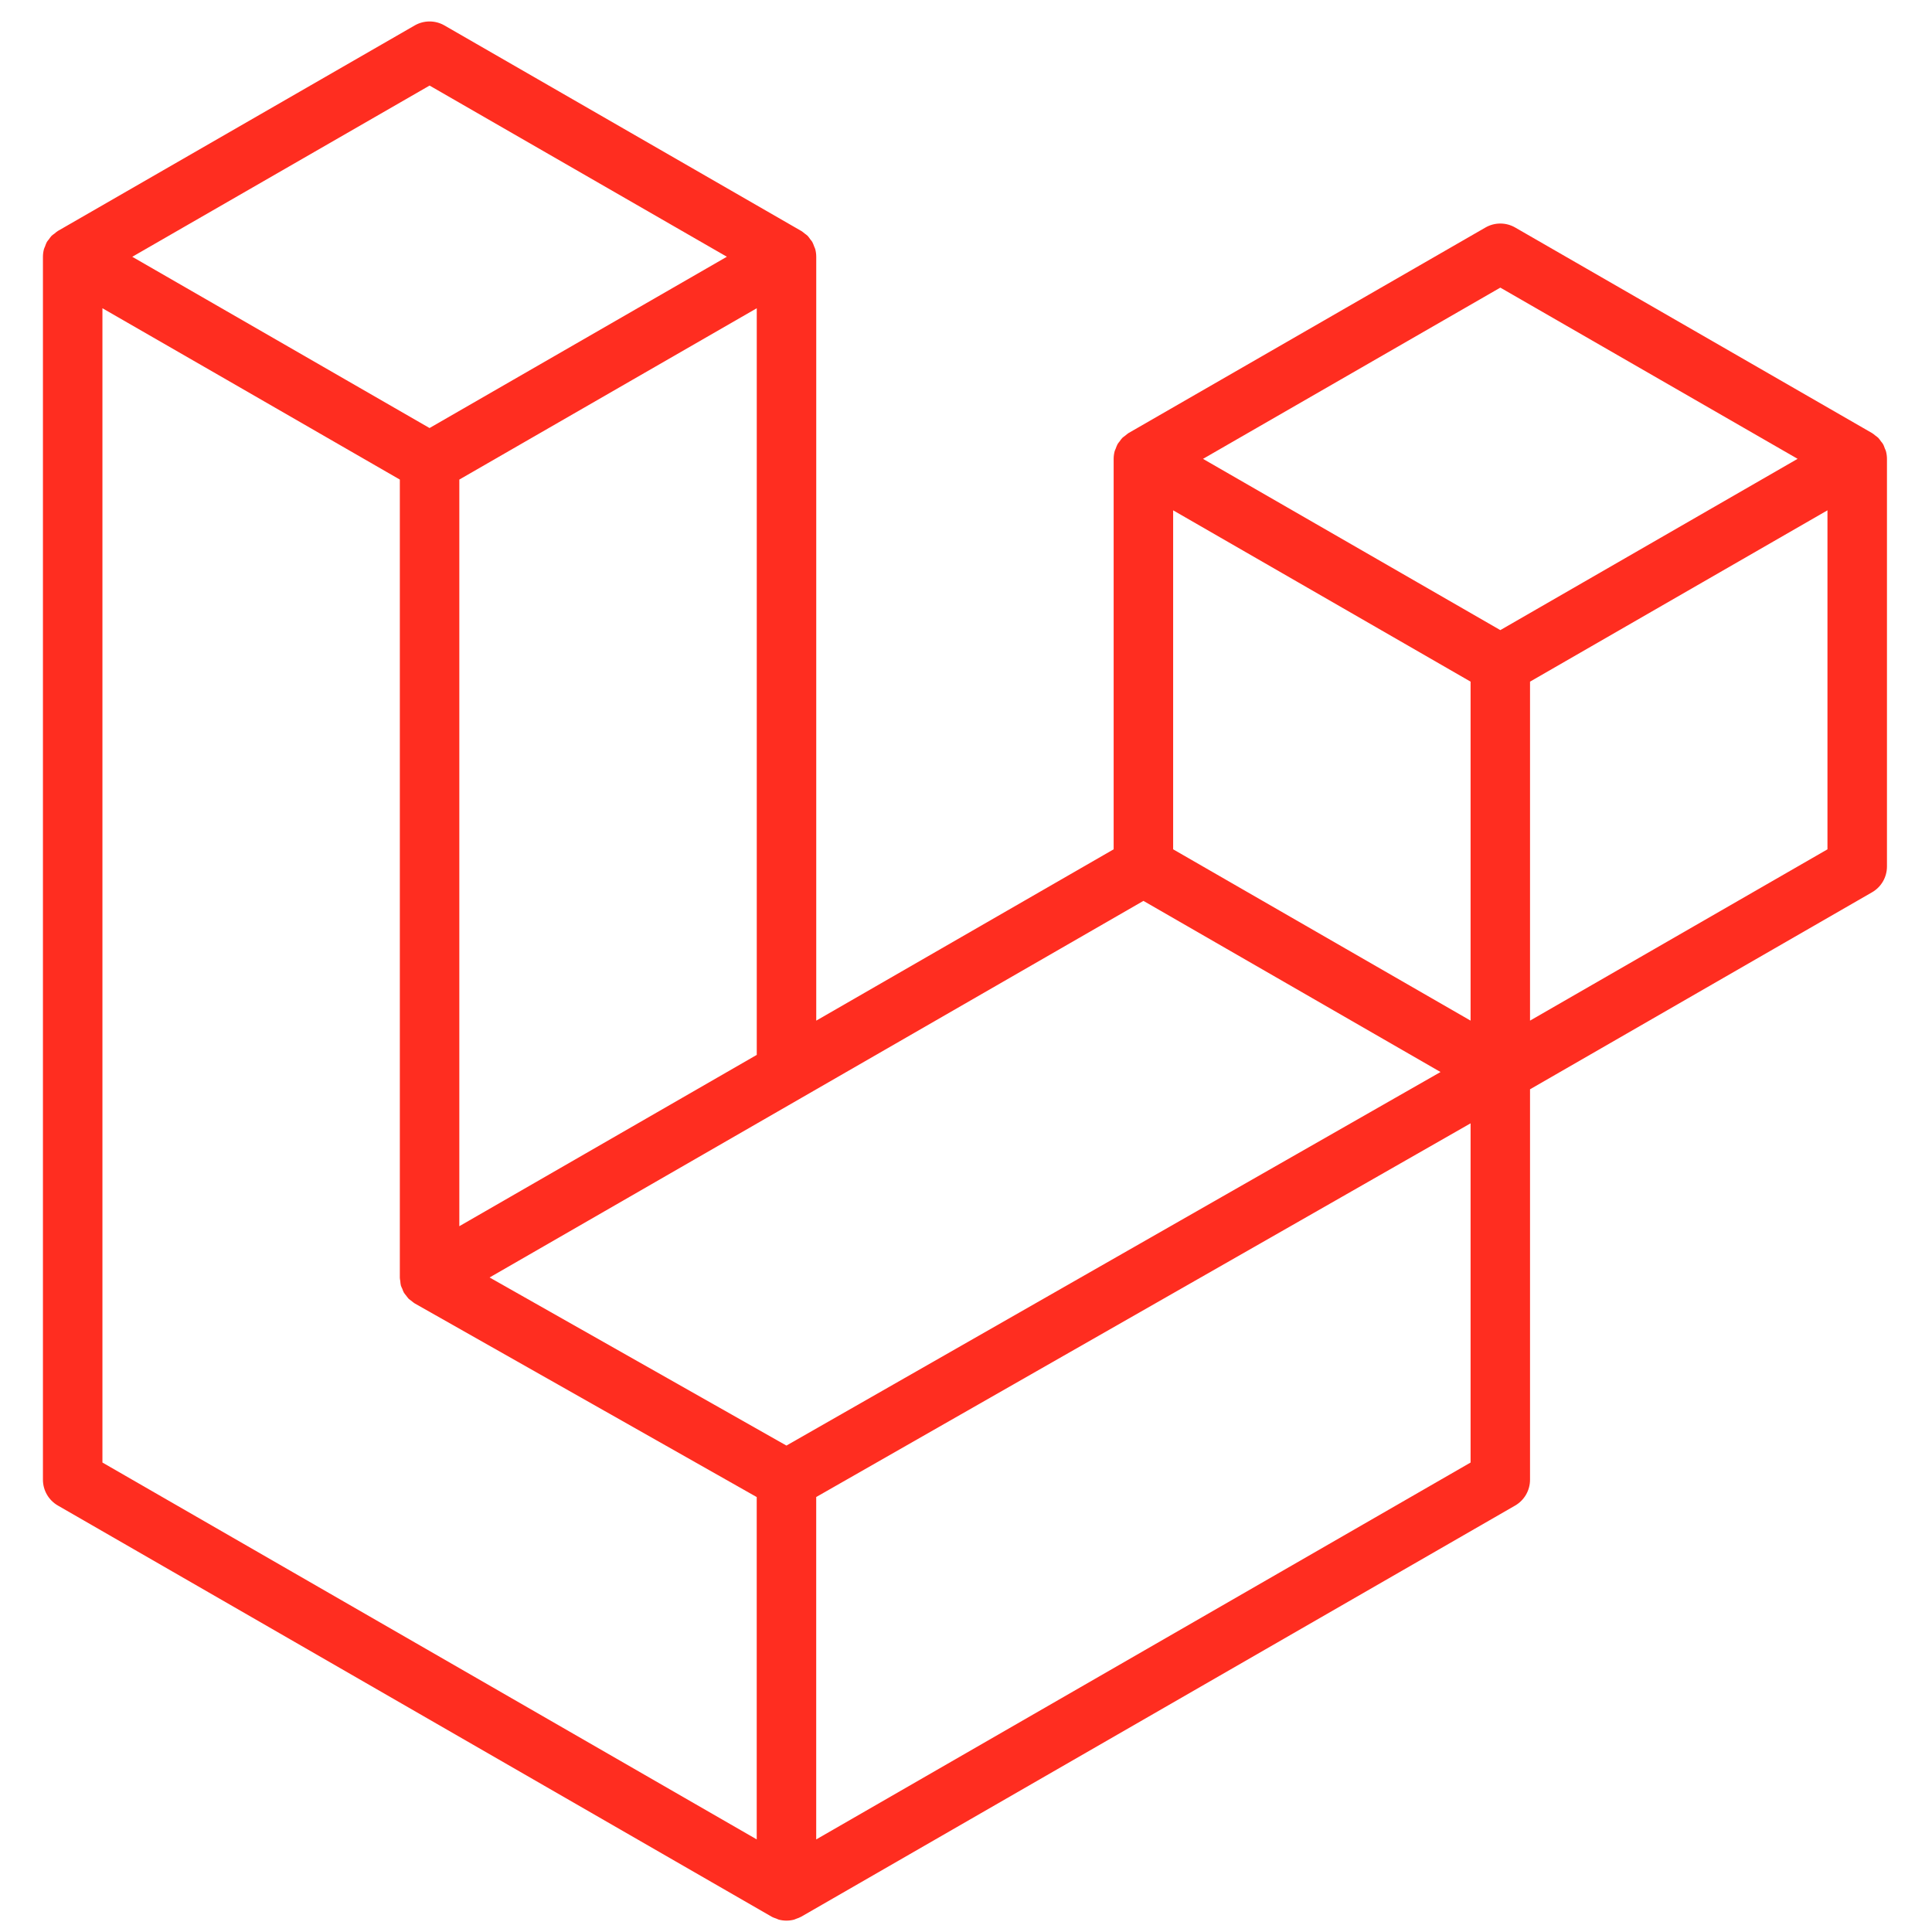
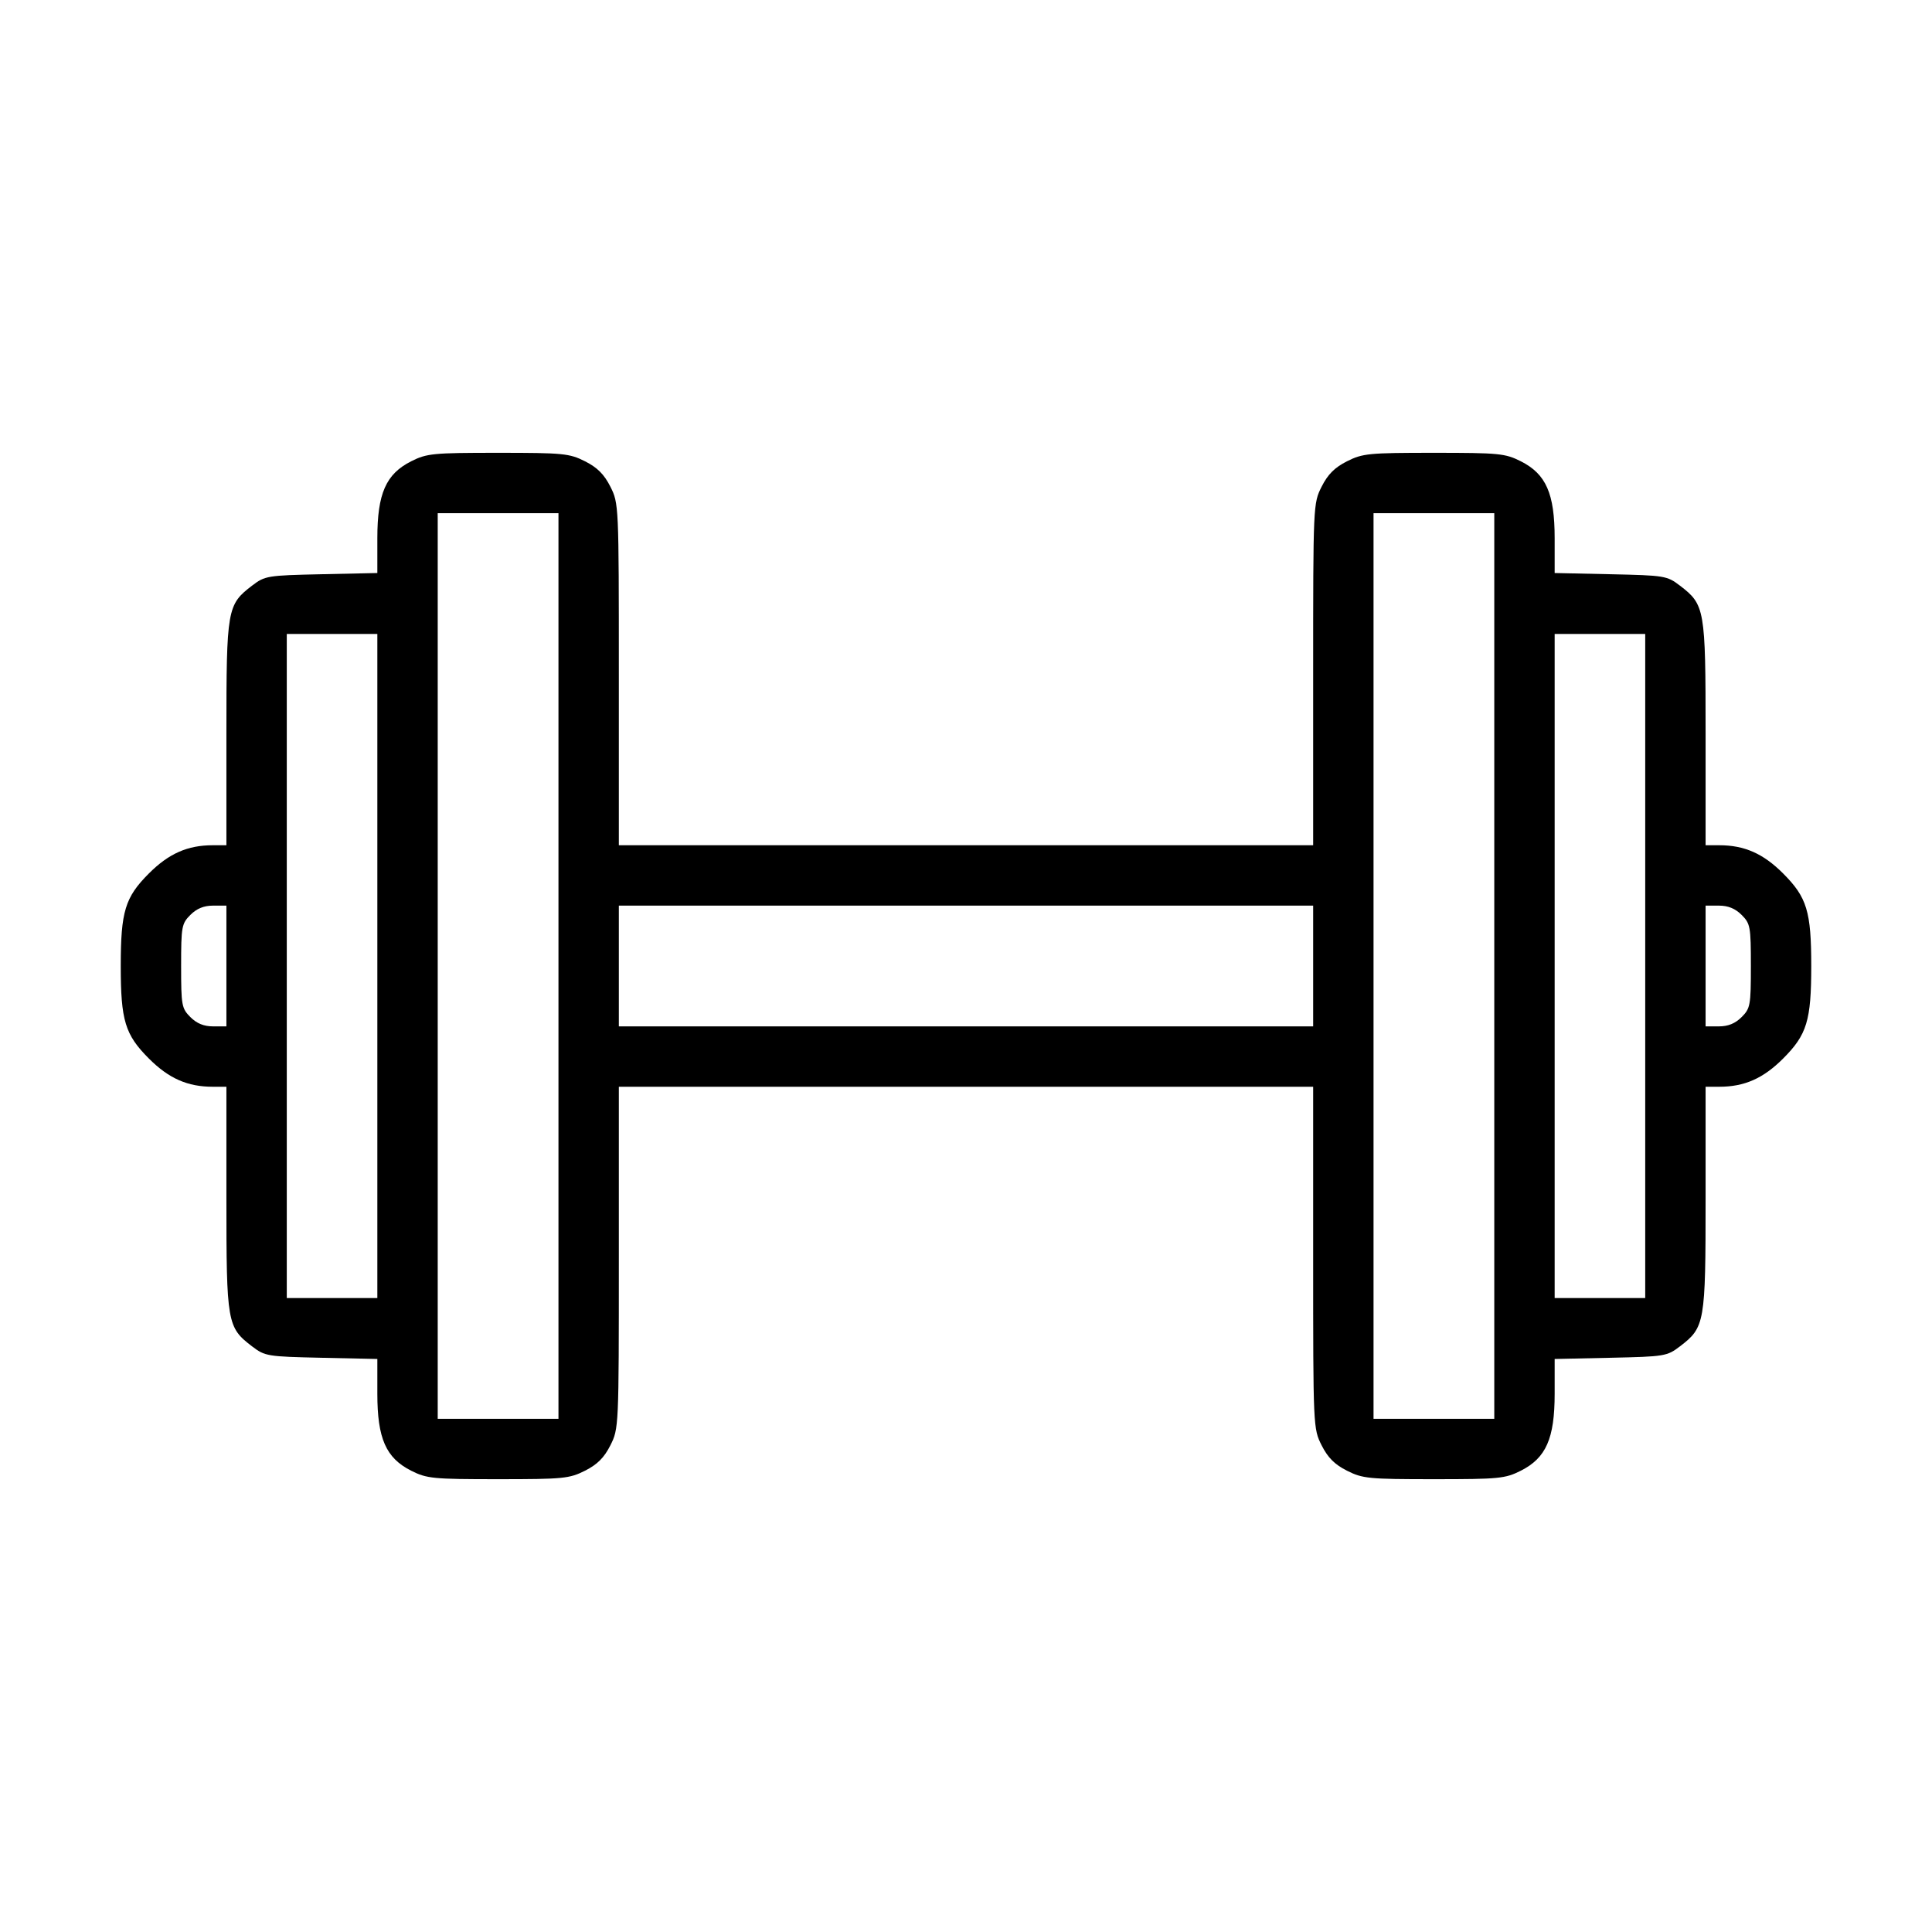
- <svg xmlns="http://www.w3.org/2000/svg" width="166" height="166" viewBox="0 0 166 166" fill="none">
-   <path fill-rule="evenodd" clip-rule="evenodd" d="M162.041 38.759C162.099 38.977 162.129 39.201 162.13 39.426V74.452C162.13 74.902 162.011 75.344 161.786 75.733C161.561 76.122 161.237 76.444 160.847 76.668L131.462 93.594V127.141C131.462 128.054 130.977 128.897 130.186 129.357L68.847 164.683C68.707 164.763 68.554 164.814 68.401 164.868C68.343 164.887 68.289 164.922 68.228 164.938C67.8 165.051 67.349 165.051 66.92 164.938C66.85 164.919 66.786 164.881 66.719 164.855C66.579 164.804 66.432 164.76 66.298 164.683L4.972 129.357C4.583 129.133 4.259 128.81 4.034 128.421C3.808 128.032 3.69 127.591 3.689 127.141L3.689 22.063C3.689 21.834 3.721 21.61 3.779 21.393C3.798 21.32 3.843 21.253 3.868 21.179C3.916 21.045 3.961 20.908 4.031 20.783C4.079 20.7 4.149 20.633 4.206 20.557C4.28 20.454 4.347 20.349 4.433 20.26C4.506 20.186 4.602 20.132 4.685 20.068C4.778 19.992 4.861 19.909 4.966 19.848L35.633 2.185C36.022 1.961 36.462 1.844 36.91 1.844C37.358 1.844 37.798 1.961 38.186 2.185L68.851 19.848H68.857C68.959 19.912 69.045 19.992 69.138 20.065C69.221 20.129 69.313 20.186 69.387 20.257C69.476 20.349 69.54 20.454 69.616 20.557C69.671 20.633 69.744 20.7 69.789 20.783C69.862 20.911 69.904 21.045 69.955 21.179C69.98 21.253 70.025 21.32 70.044 21.396C70.103 21.614 70.133 21.838 70.133 22.063V87.694L95.686 72.974V39.423C95.686 39.2 95.718 38.973 95.775 38.759C95.798 38.683 95.839 38.615 95.865 38.542C95.916 38.408 95.96 38.271 96.031 38.146C96.079 38.063 96.149 37.996 96.203 37.92C96.279 37.818 96.343 37.712 96.433 37.623C96.506 37.549 96.599 37.495 96.681 37.431C96.777 37.355 96.86 37.272 96.962 37.211L127.633 19.548C128.021 19.324 128.461 19.206 128.91 19.206C129.358 19.206 129.798 19.324 130.186 19.548L160.85 37.211C160.959 37.275 161.042 37.355 161.137 37.428C161.217 37.492 161.31 37.549 161.383 37.62C161.473 37.712 161.536 37.818 161.613 37.92C161.67 37.996 161.741 38.063 161.785 38.146C161.859 38.271 161.9 38.408 161.951 38.542C161.98 38.615 162.021 38.683 162.041 38.759ZM157.018 72.974V43.848L146.287 50.028L131.462 58.568V87.694L157.021 72.974H157.018ZM126.354 125.663V96.518L111.771 104.85L70.13 128.626V158.046L126.354 125.663ZM8.801 26.485V125.663L65.018 158.043V128.629L35.649 112L35.64 111.994L35.627 111.988C35.528 111.93 35.445 111.847 35.353 111.777C35.273 111.713 35.18 111.662 35.11 111.592L35.104 111.582C35.021 111.502 34.963 111.403 34.893 111.314C34.829 111.228 34.753 111.154 34.702 111.065L34.699 111.055C34.641 110.96 34.606 110.845 34.565 110.736C34.523 110.64 34.469 110.551 34.443 110.449C34.411 110.328 34.405 110.197 34.392 110.072C34.379 109.976 34.354 109.881 34.354 109.785V109.778V41.205L19.532 32.662L8.801 26.485ZM36.913 7.35L11.364 22.063L36.907 36.777L62.453 22.06L36.907 7.35H36.913ZM50.2 99.174L65.022 90.637V26.485L54.291 32.665L39.466 41.205V105.357L50.2 99.174ZM128.91 24.713L103.363 39.426L128.91 54.14L154.453 39.423L128.91 24.713ZM126.354 58.568L111.529 50.028L100.798 43.848V72.974L115.619 81.511L126.354 87.694V58.568ZM67.571 124.205L105.042 102.803L123.772 92.109L98.245 77.405L68.854 94.334L42.066 109.762L67.571 124.205Z" fill="#FF2D20" />
+ <svg xmlns="http://www.w3.org/2000/svg" width="512" height="512" viewBox="0 0 512 512" version="1.1">
+   <path d="M 108.962 122.250 C 102.276 125.621, 100 130.800, 100 142.640 L 100 151.856 85.168 152.178 C 70.838 152.489, 70.217 152.591, 66.809 155.194 C 60.193 160.246, 60 161.354, 60 194.401 L 60 224 56.366 224 C 49.708 224, 44.735 226.197, 39.466 231.466 C 33.140 237.792, 32 241.538, 32 256 C 32 270.462, 33.140 274.208, 39.466 280.534 C 44.735 285.803, 49.708 288, 56.366 288 L 60 288 60 317.599 C 60 350.646, 60.193 351.754, 66.809 356.806 C 70.217 359.409, 70.838 359.511, 85.168 359.822 L 100 360.144 100 369.360 C 100 381.200, 102.276 386.379, 108.962 389.750 C 113.111 391.842, 114.724 392, 132 392 C 149.276 392, 150.889 391.842, 155.038 389.750 C 158.298 388.106, 160.106 386.298, 161.750 383.038 C 163.985 378.607, 164 378.265, 164 333.288 L 164 288 256 288 L 348 288 348 333.288 C 348 378.265, 348.015 378.607, 350.250 383.038 C 351.894 386.298, 353.702 388.106, 356.962 389.750 C 361.111 391.842, 362.724 392, 380 392 C 397.276 392, 398.889 391.842, 403.038 389.750 C 409.724 386.379, 412 381.200, 412 369.360 L 412 360.144 426.832 359.822 C 441.162 359.511, 441.783 359.409, 445.191 356.806 C 451.807 351.754, 452 350.646, 452 317.599 L 452 288 455.634 288 C 462.292 288, 467.265 285.803, 472.534 280.534 C 478.860 274.208, 480 270.462, 480 256 C 480 241.538, 478.860 237.792, 472.534 231.466 C 467.265 226.197, 462.292 224, 455.634 224 L 452 224 452 194.401 C 452 161.354, 451.807 160.246, 445.191 155.194 C 441.783 152.591, 441.162 152.489, 426.832 152.178 L 412 151.856 412 142.640 C 412 130.800, 409.724 125.621, 403.038 122.250 C 398.889 120.158, 397.276 120, 380 120 C 362.724 120, 361.111 120.158, 356.962 122.250 C 353.702 123.894, 351.894 125.702, 350.250 128.962 C 348.015 133.393, 348 133.735, 348 178.712 L 348 224 256 224 L 164 224 164 178.712 C 164 133.735, 163.985 133.393, 161.750 128.962 C 160.106 125.702, 158.298 123.894, 155.038 122.250 C 150.889 120.158, 149.276 120, 132 120 C 114.724 120, 113.111 120.158, 108.962 122.250 M 116 256 L 116 376 132 376 L 148 376 148 256 L 148 136 132 136 L 116 136 116 256 M 364 256 L 364 376 380 376 L 396 376 396 256 L 396 136 380 136 L 364 136 364 256 M 76 256 L 76 344 88 344 L 100 344 100 256 L 100 168 88 168 L 76 168 76 256 M 412 256 L 412 344 424 344 L 436 344 436 256 L 436 168 424 168 L 412 168 412 256 M 50.455 242.455 C 48.144 244.766, 48 245.558, 48 256 C 48 266.442, 48.144 267.234, 50.455 269.545 C 52.138 271.228, 54.024 272, 56.455 272 L 60 272 60 256 L 60 240 56.455 240 C 54.024 240, 52.138 240.772, 50.455 242.455 M 164 256 L 164 272 256 272 L 348 272 348 256 L 348 240 256 240 L 164 240 164 256 M 452 256 L 452 272 455.545 272 C 457.976 272, 459.862 271.228, 461.545 269.545 C 463.856 267.234, 464 266.442, 464 256 C 464 245.558, 463.856 244.766, 461.545 242.455 C 459.862 240.772, 457.976 240, 455.545 240 L 452 240 452 256" stroke="none" fill="#000000" fill-rule="evenodd" />
</svg>
